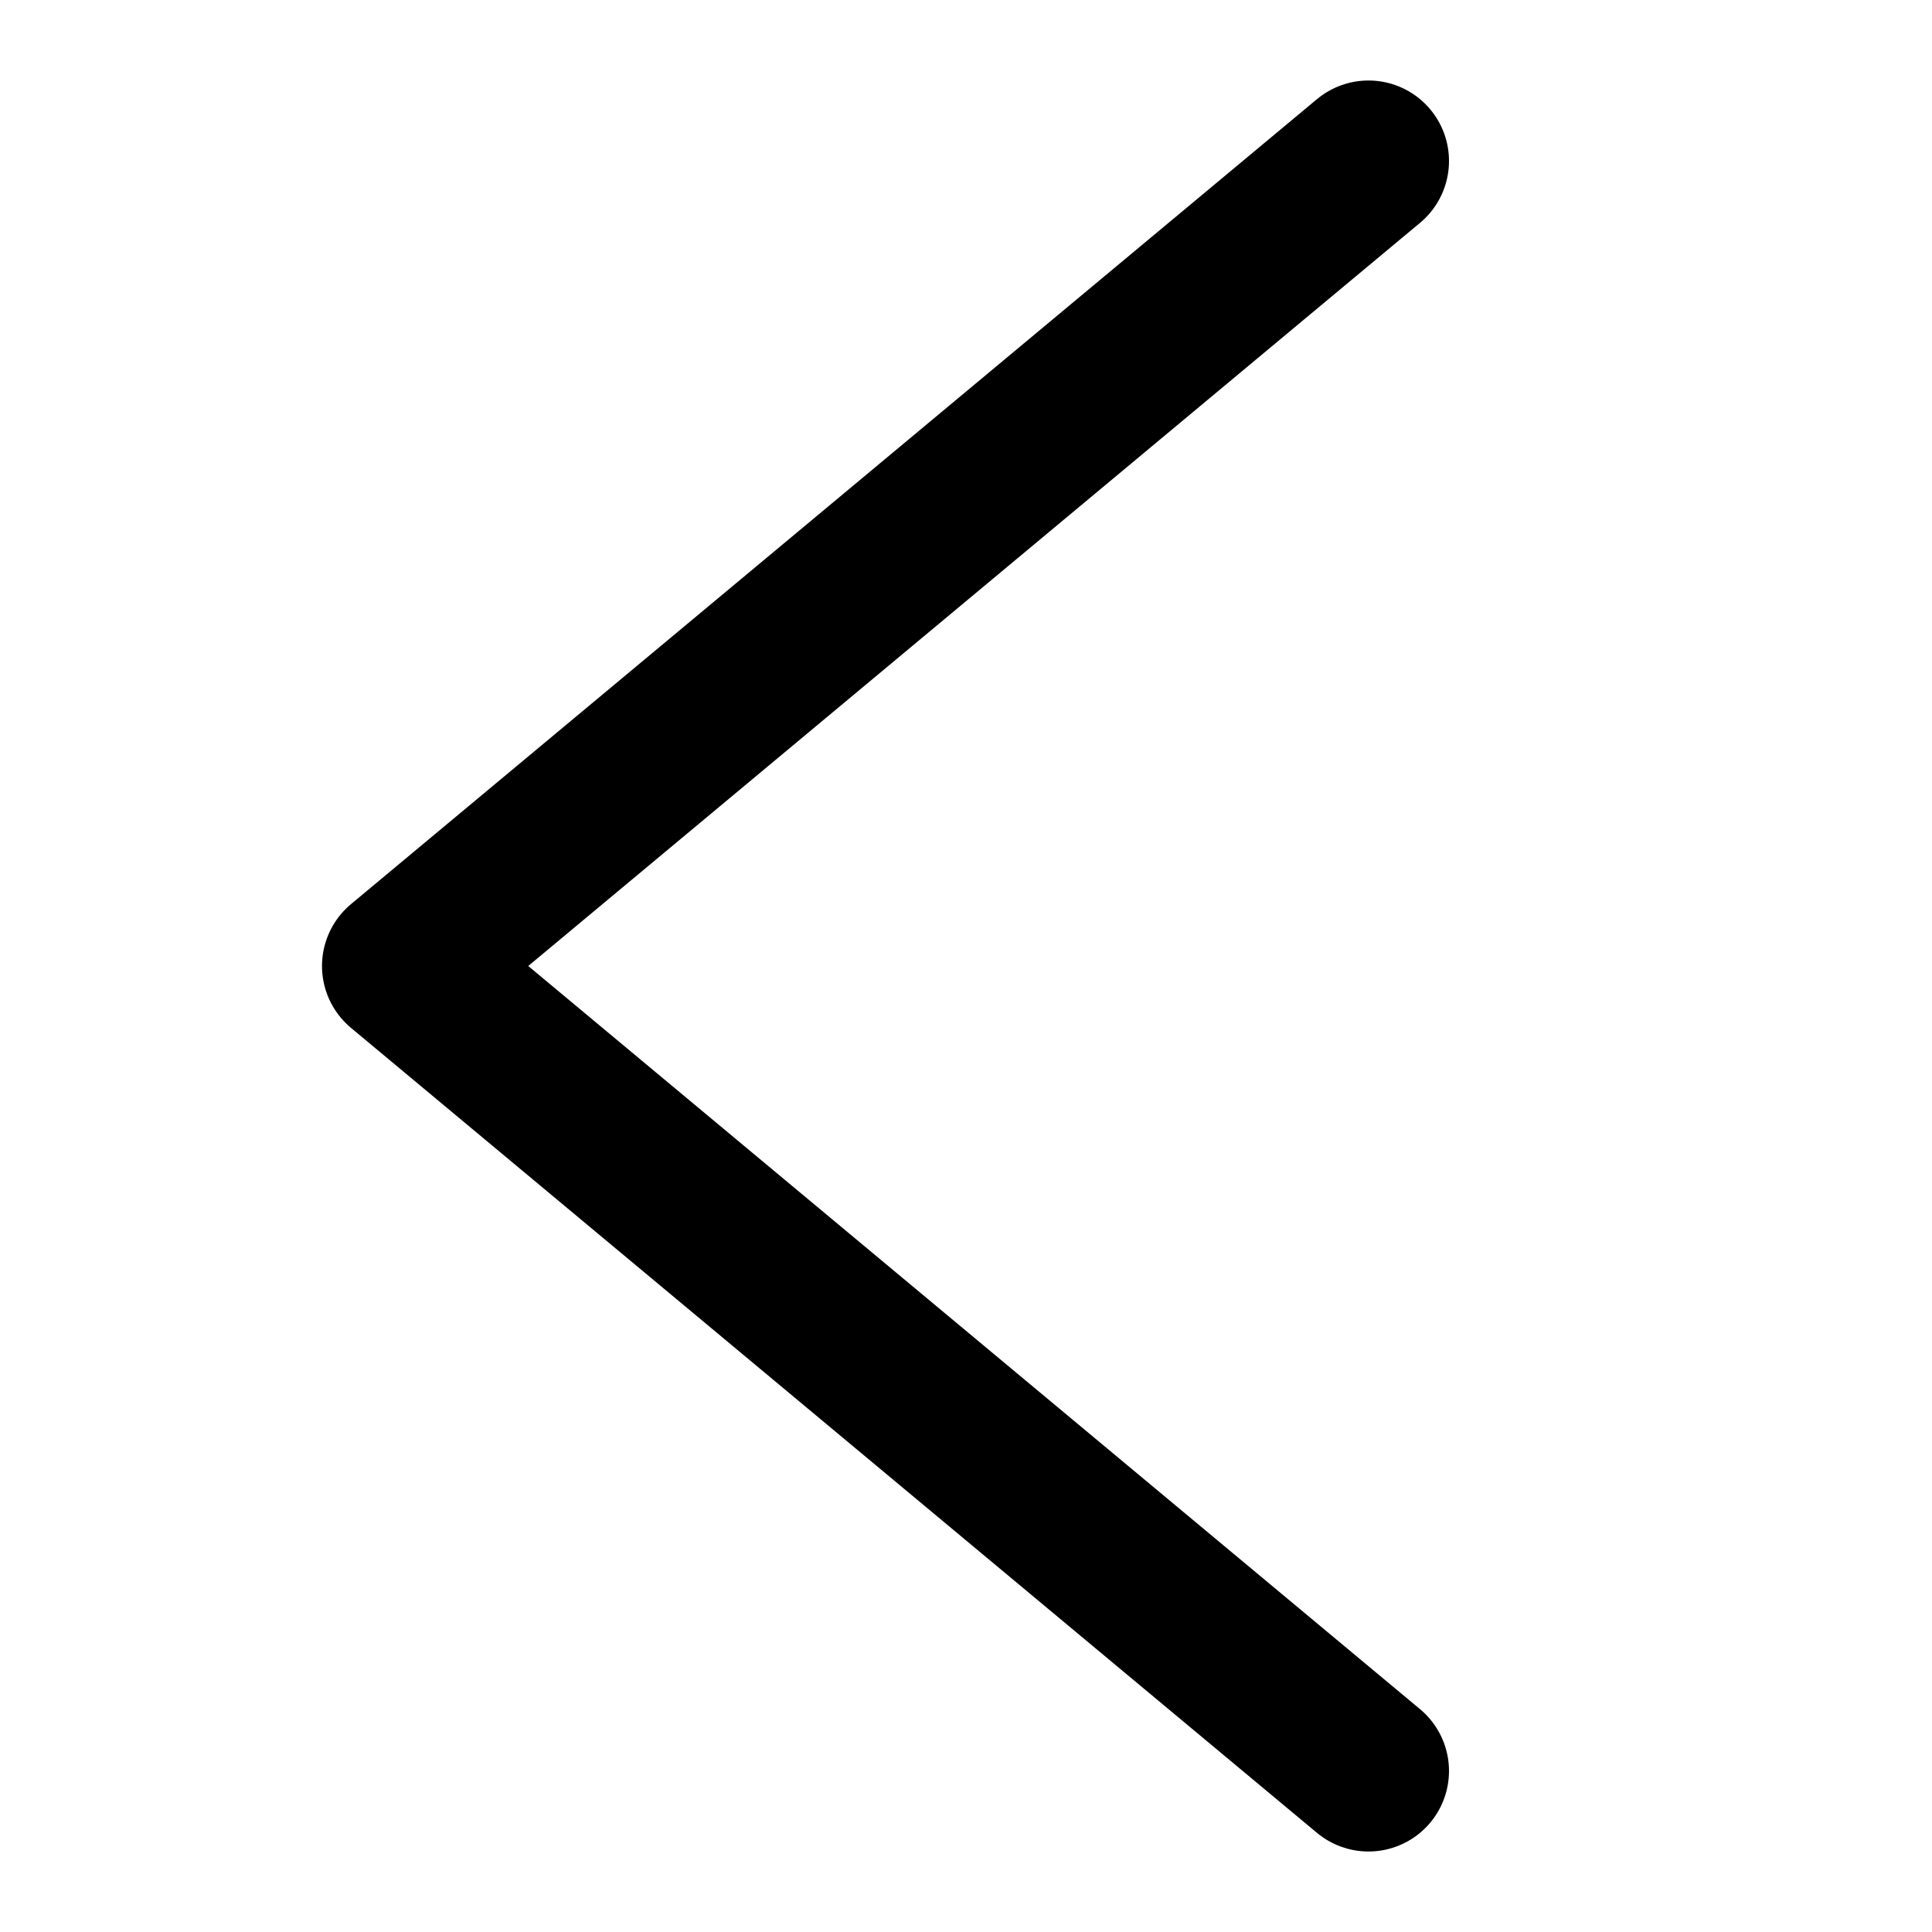
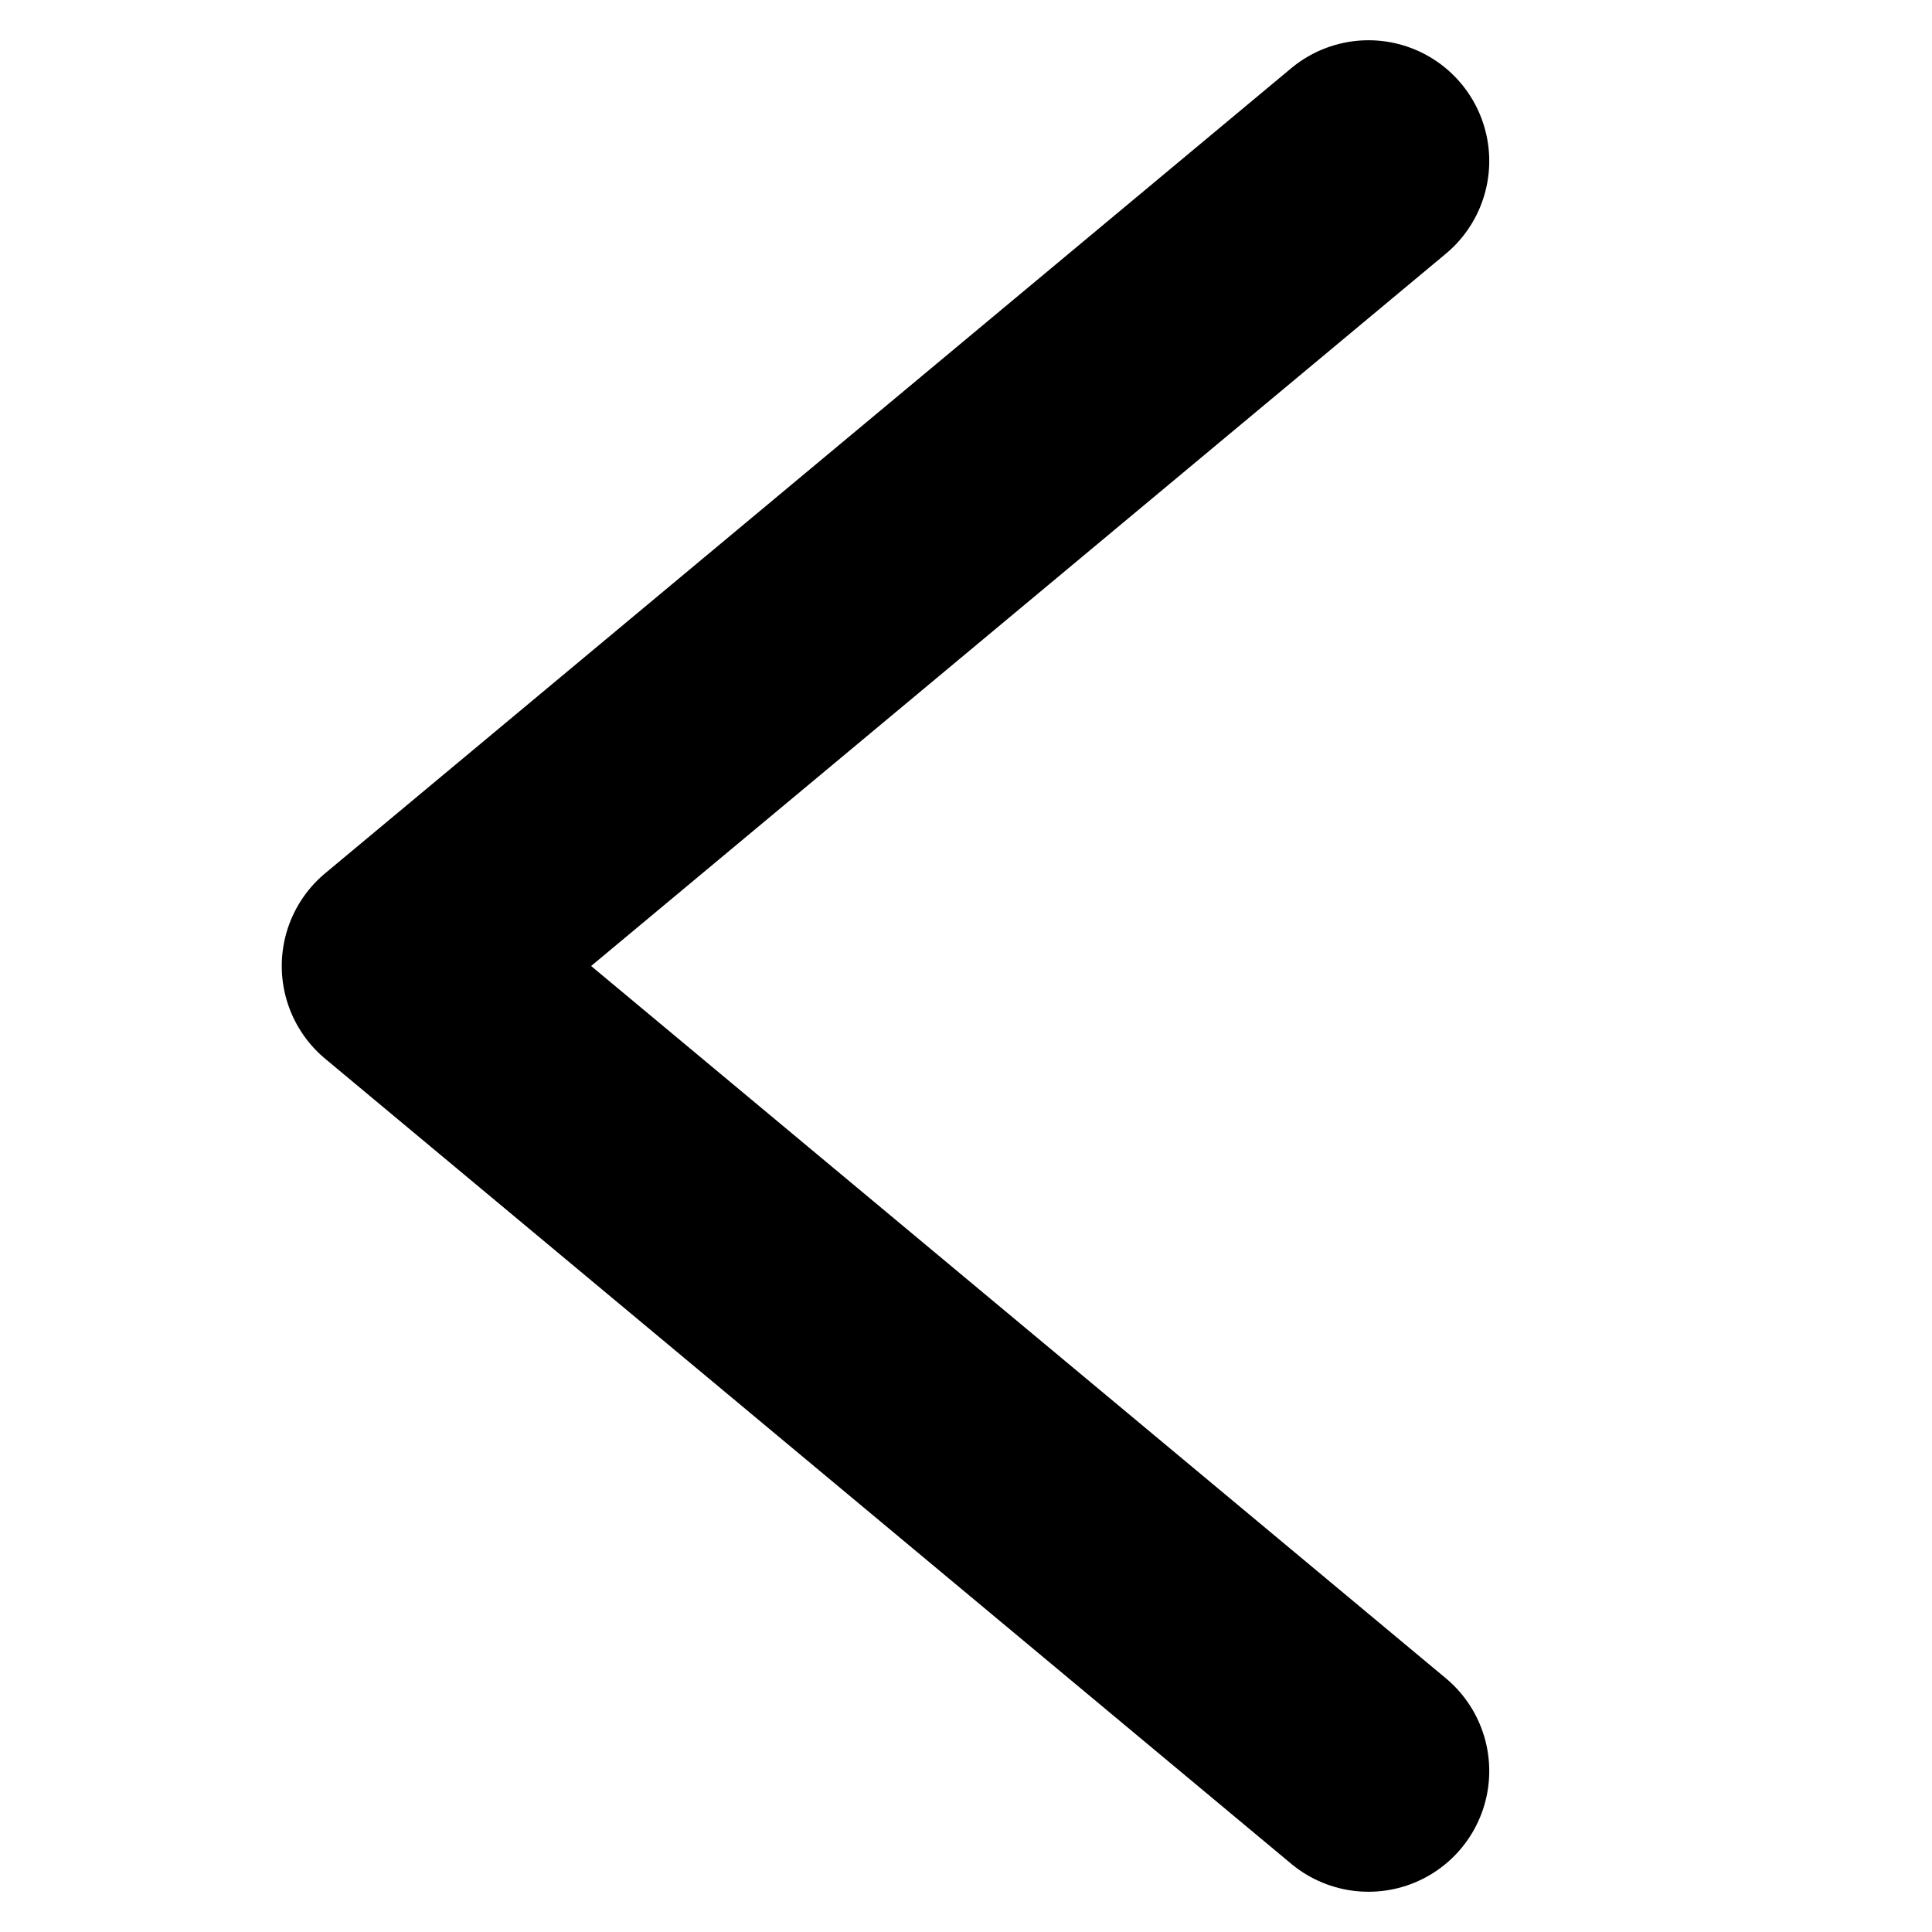
<svg xmlns="http://www.w3.org/2000/svg" width="24" height="24" viewBox="0 0 24 24" fill="none">
-   <path d="M17 2L5 12L17 22" stroke="currentColor" stroke-width="2" stroke-linecap="round" stroke-linejoin="round" />
+   <path d="M17 2L5 12L17 22" stroke="currentColor" stroke-width="3" stroke-linecap="round" stroke-linejoin="round" />
</svg>
